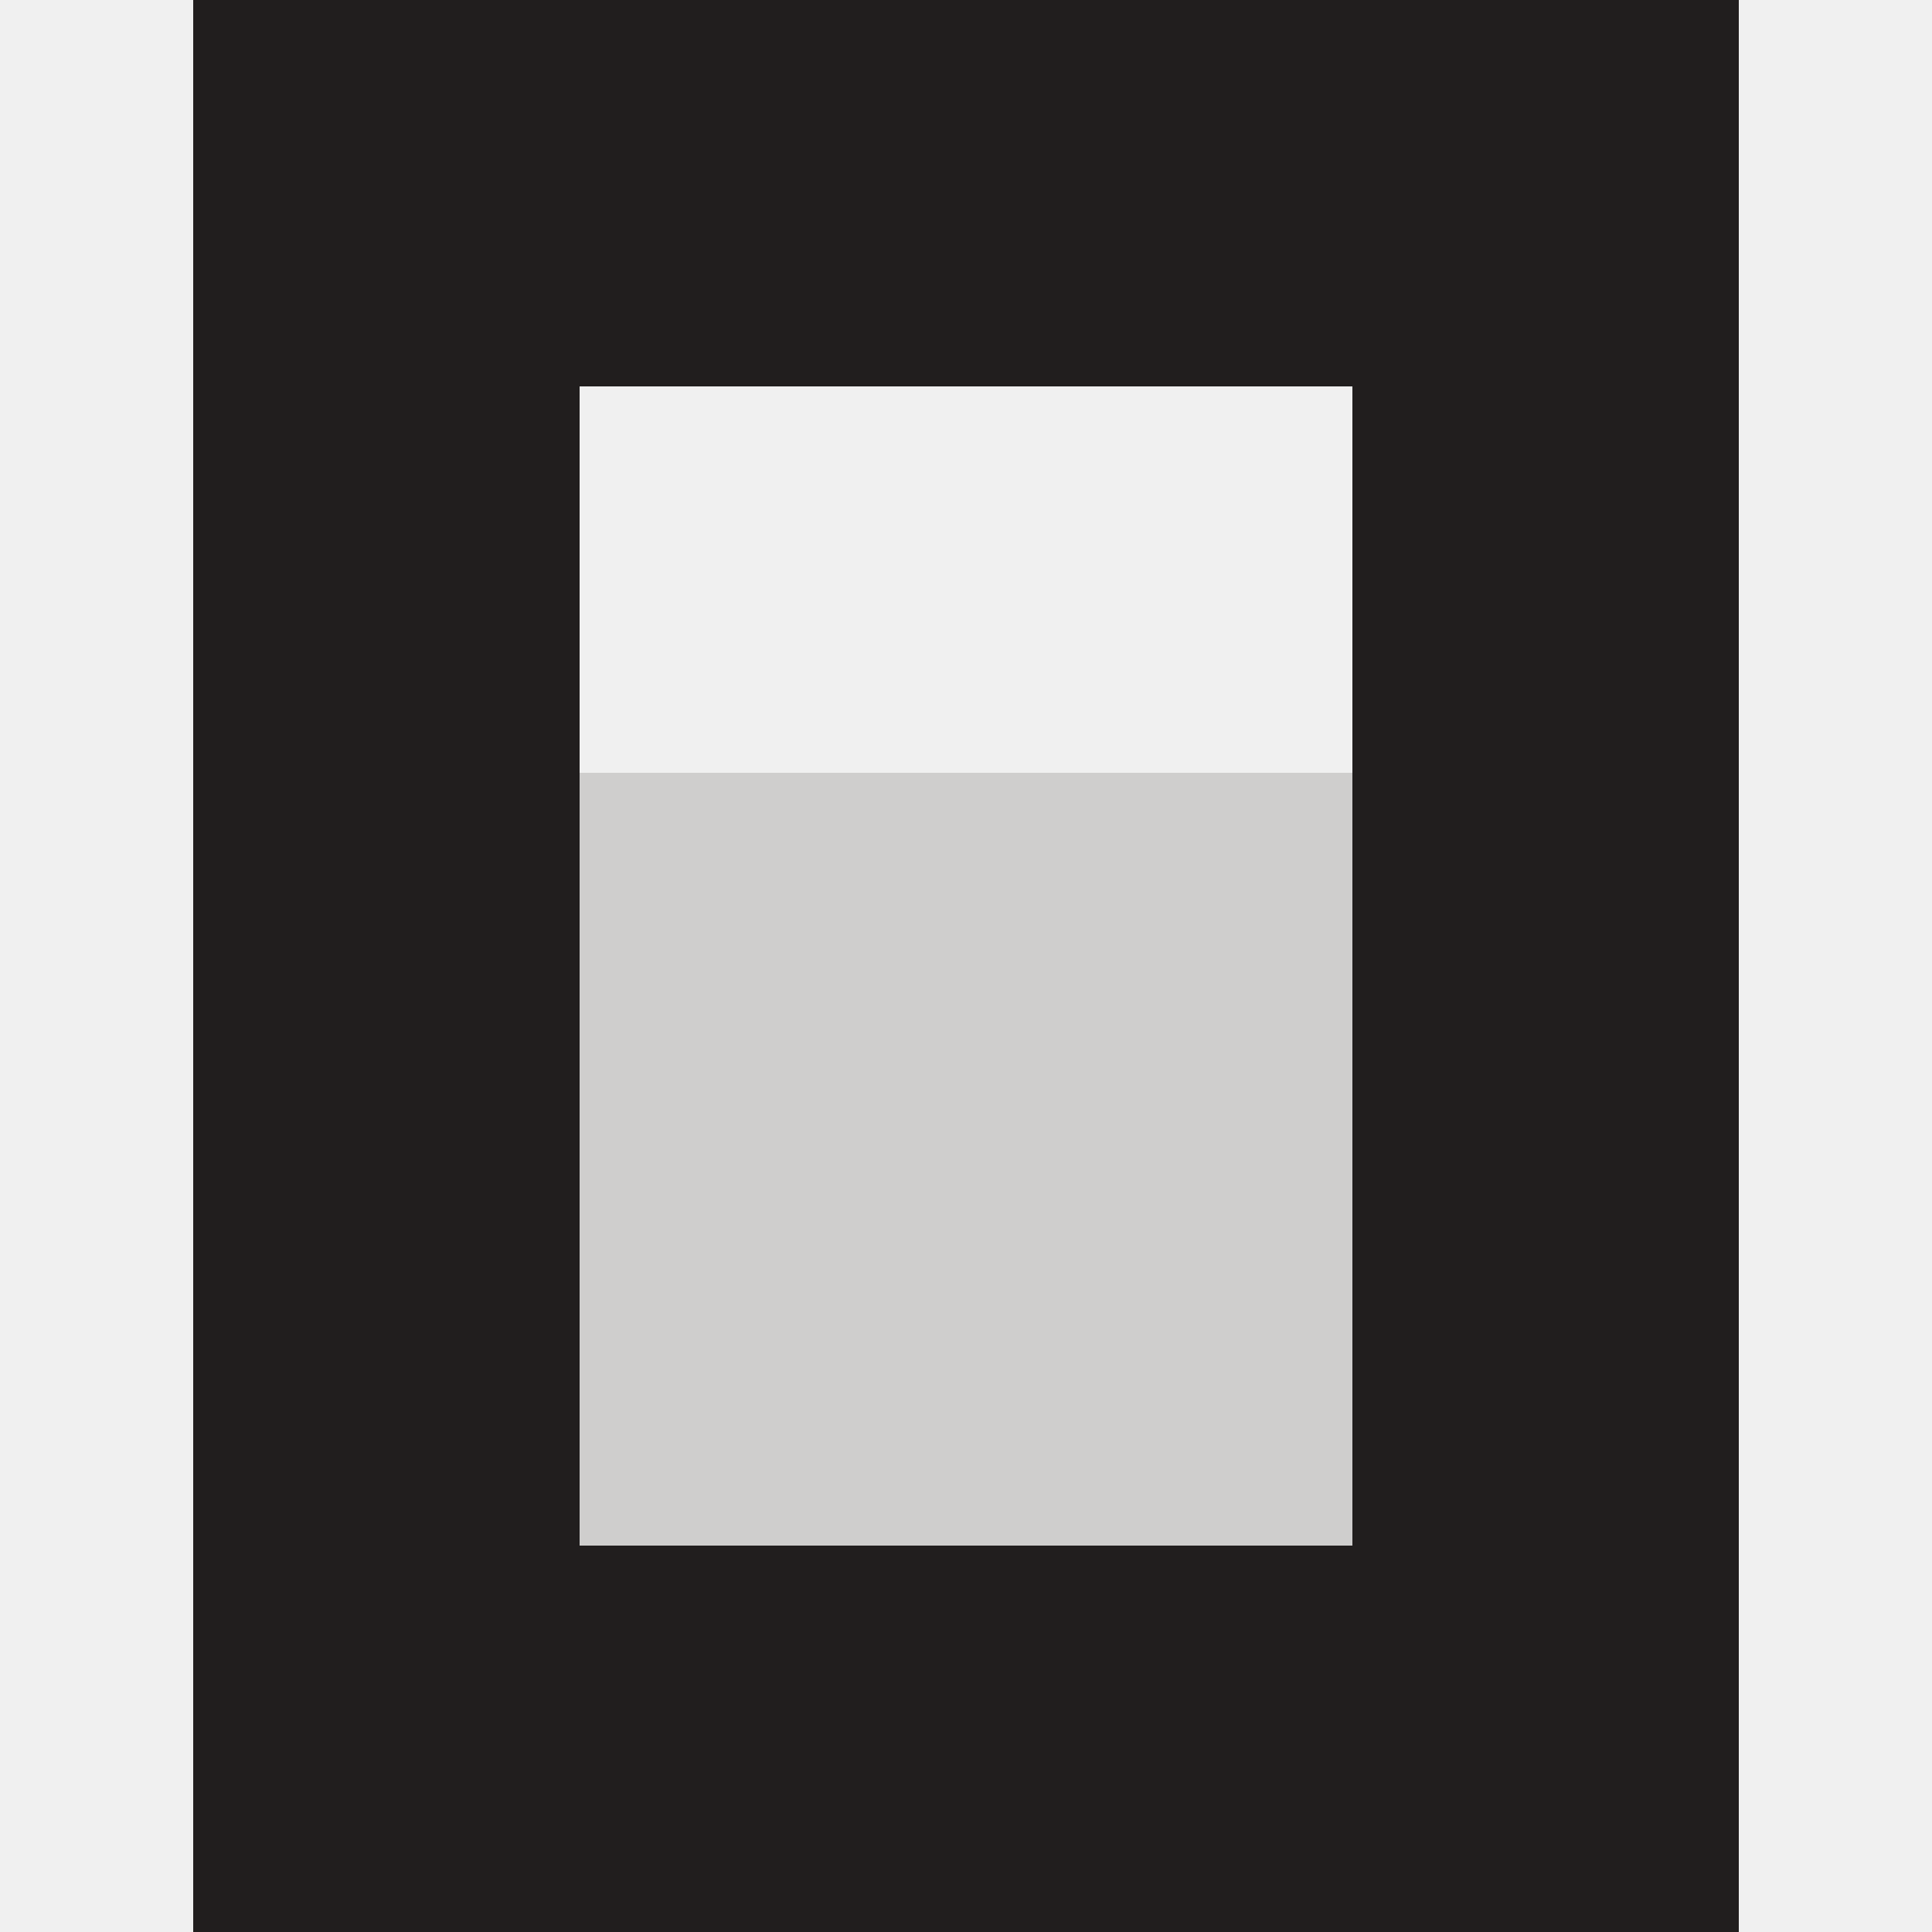
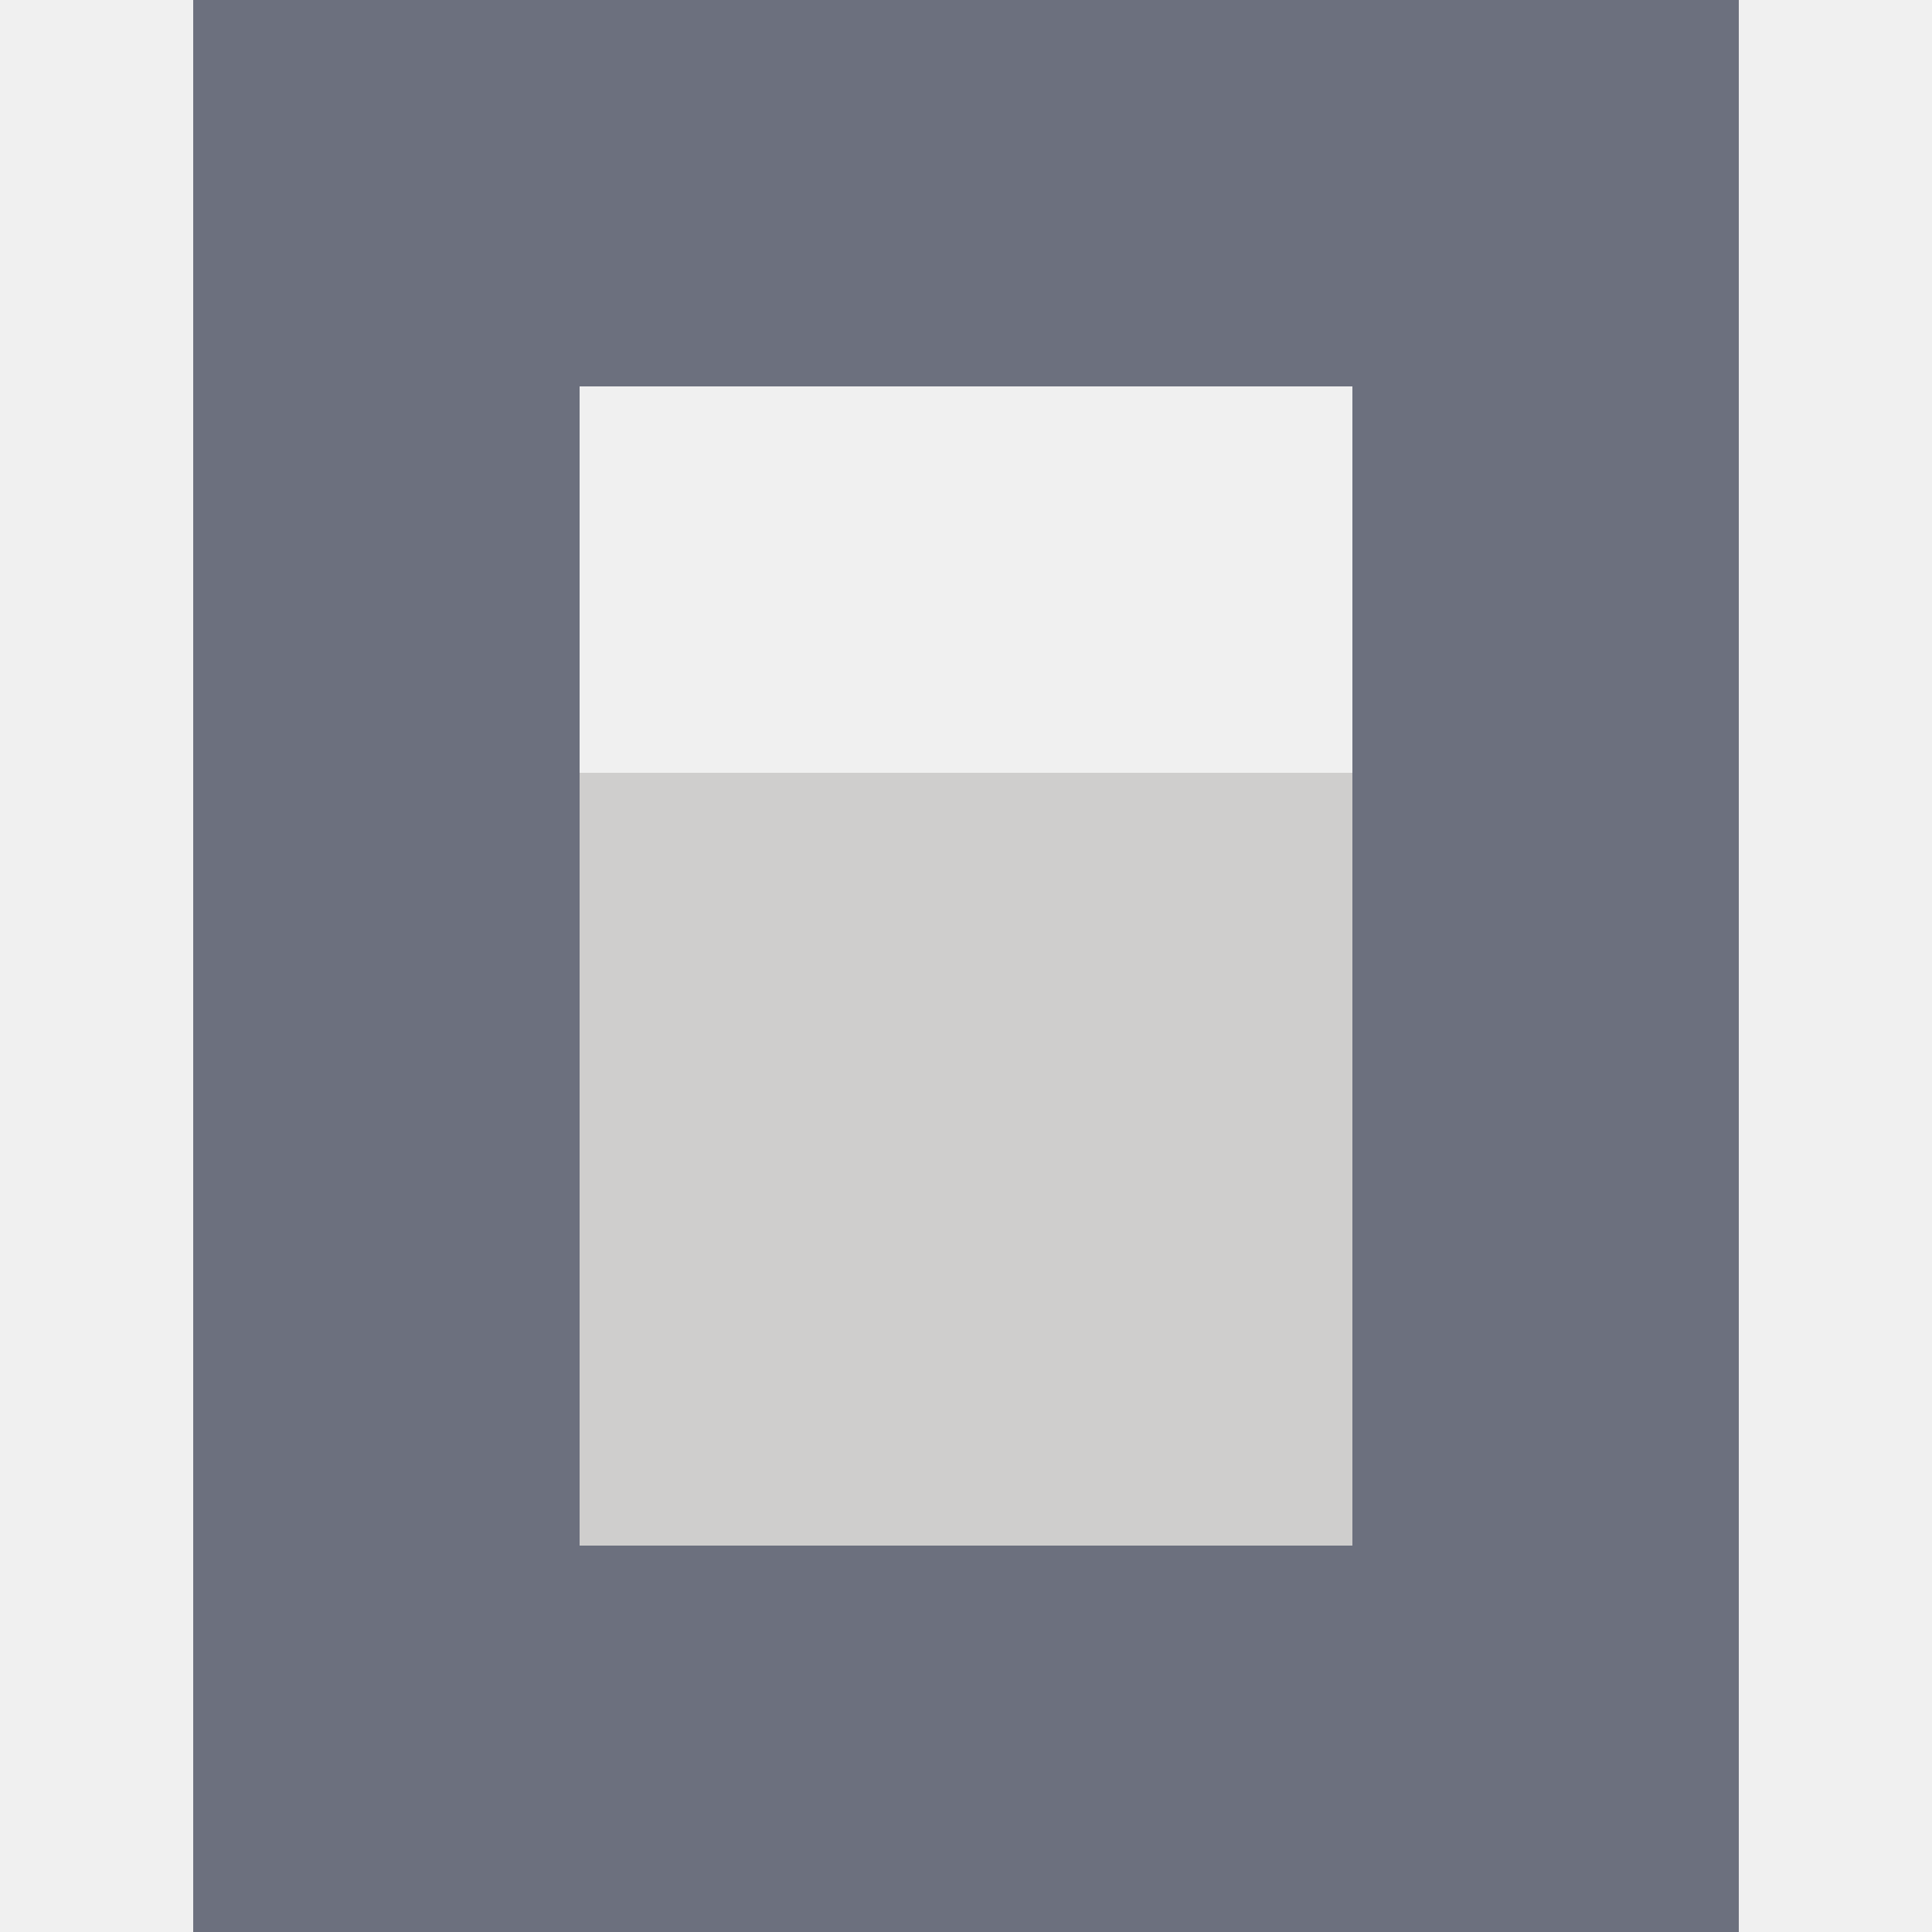
<svg xmlns="http://www.w3.org/2000/svg" width="300" height="300" viewBox="0 0 300 300" fill="none">
  <g transform="translate(30, 0)">
    <g clip-path="url(#clip0_1401_86274)">
      <mask id="mask0_1401_86274" style="mask-type:luminance" maskUnits="userSpaceOnUse" x="0" y="0" width="240" height="300">
        <path d="M240 0H0V300H240V0Z" fill="white" />
      </mask>
      <g mask="url(#mask0_1401_86274)">
        <path d="M180 240H60V120H180V240Z" fill="#CFCECD" />
-         <path d="M180 60H60V240H180V60ZM240 300H0V0H240V300Z" fill="#211E1E" />
+         <path d="M180 60H60V240H180V60ZM240 300H0V0H240V300Z" fill="#6C707E" />
      </g>
    </g>
  </g>
  <defs>
    <clipPath id="clip0_1401_86274">
      <rect width="240" height="300" fill="white" />
    </clipPath>
  </defs>
</svg>
